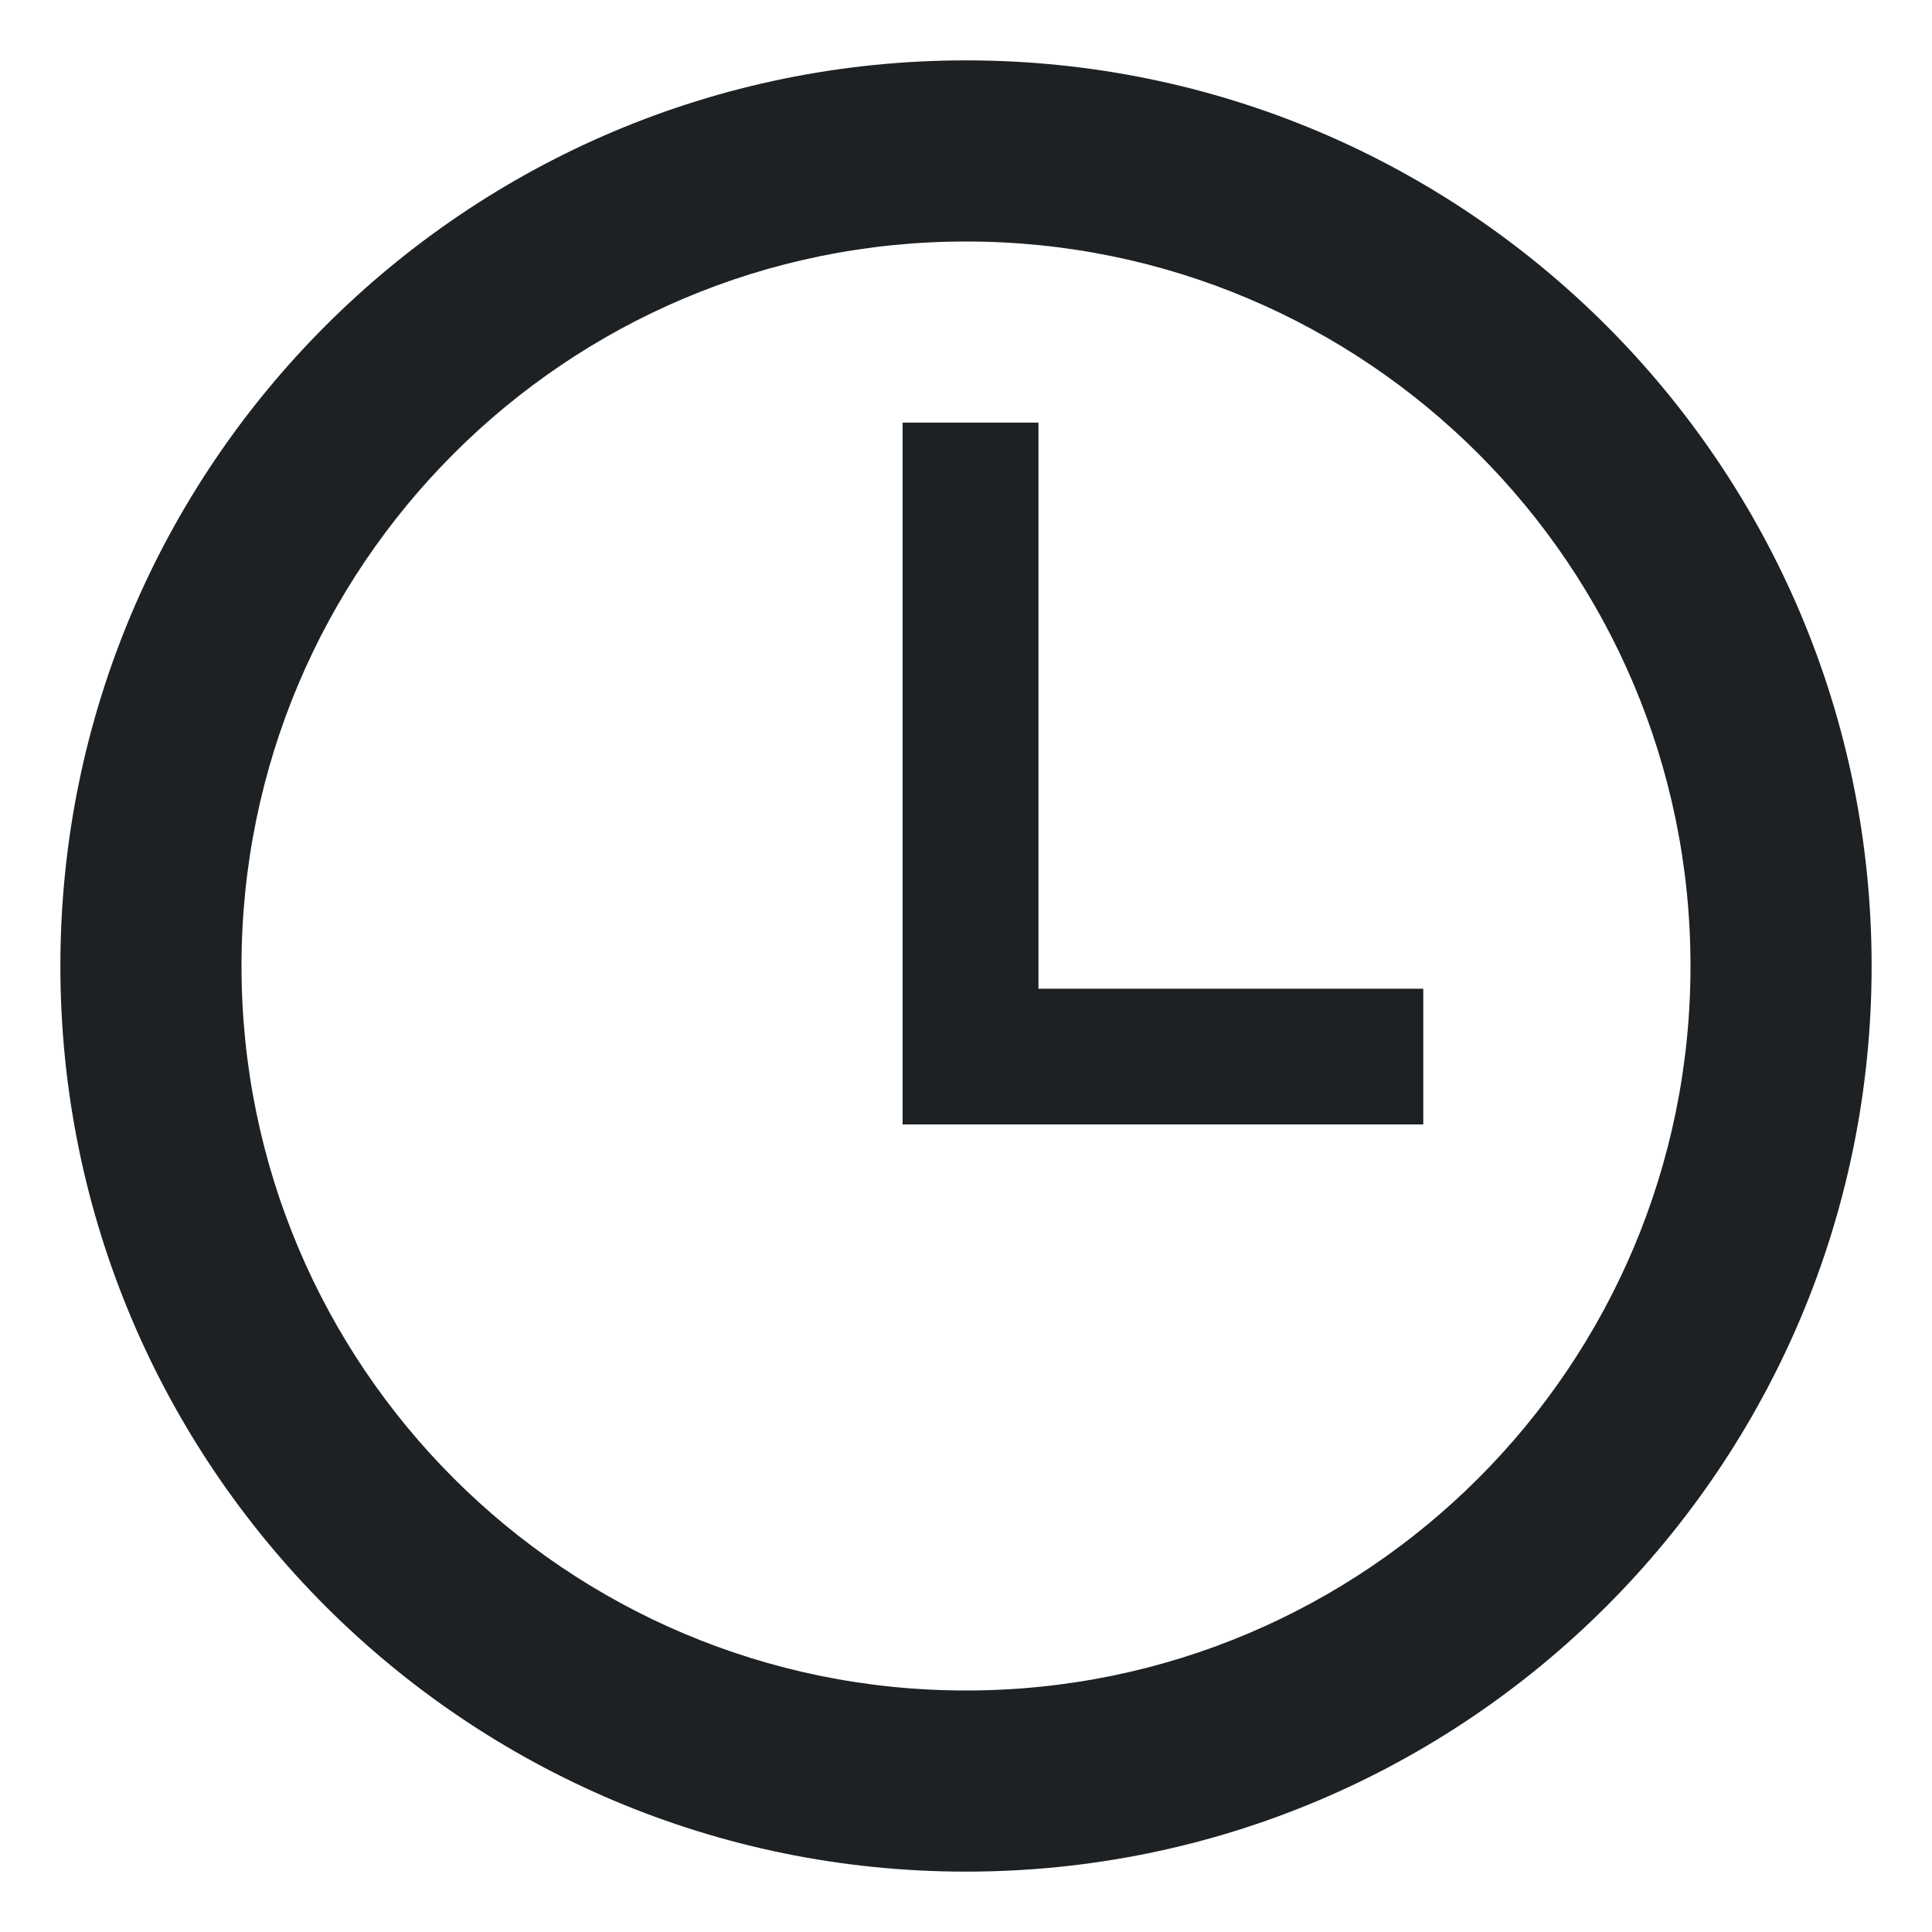
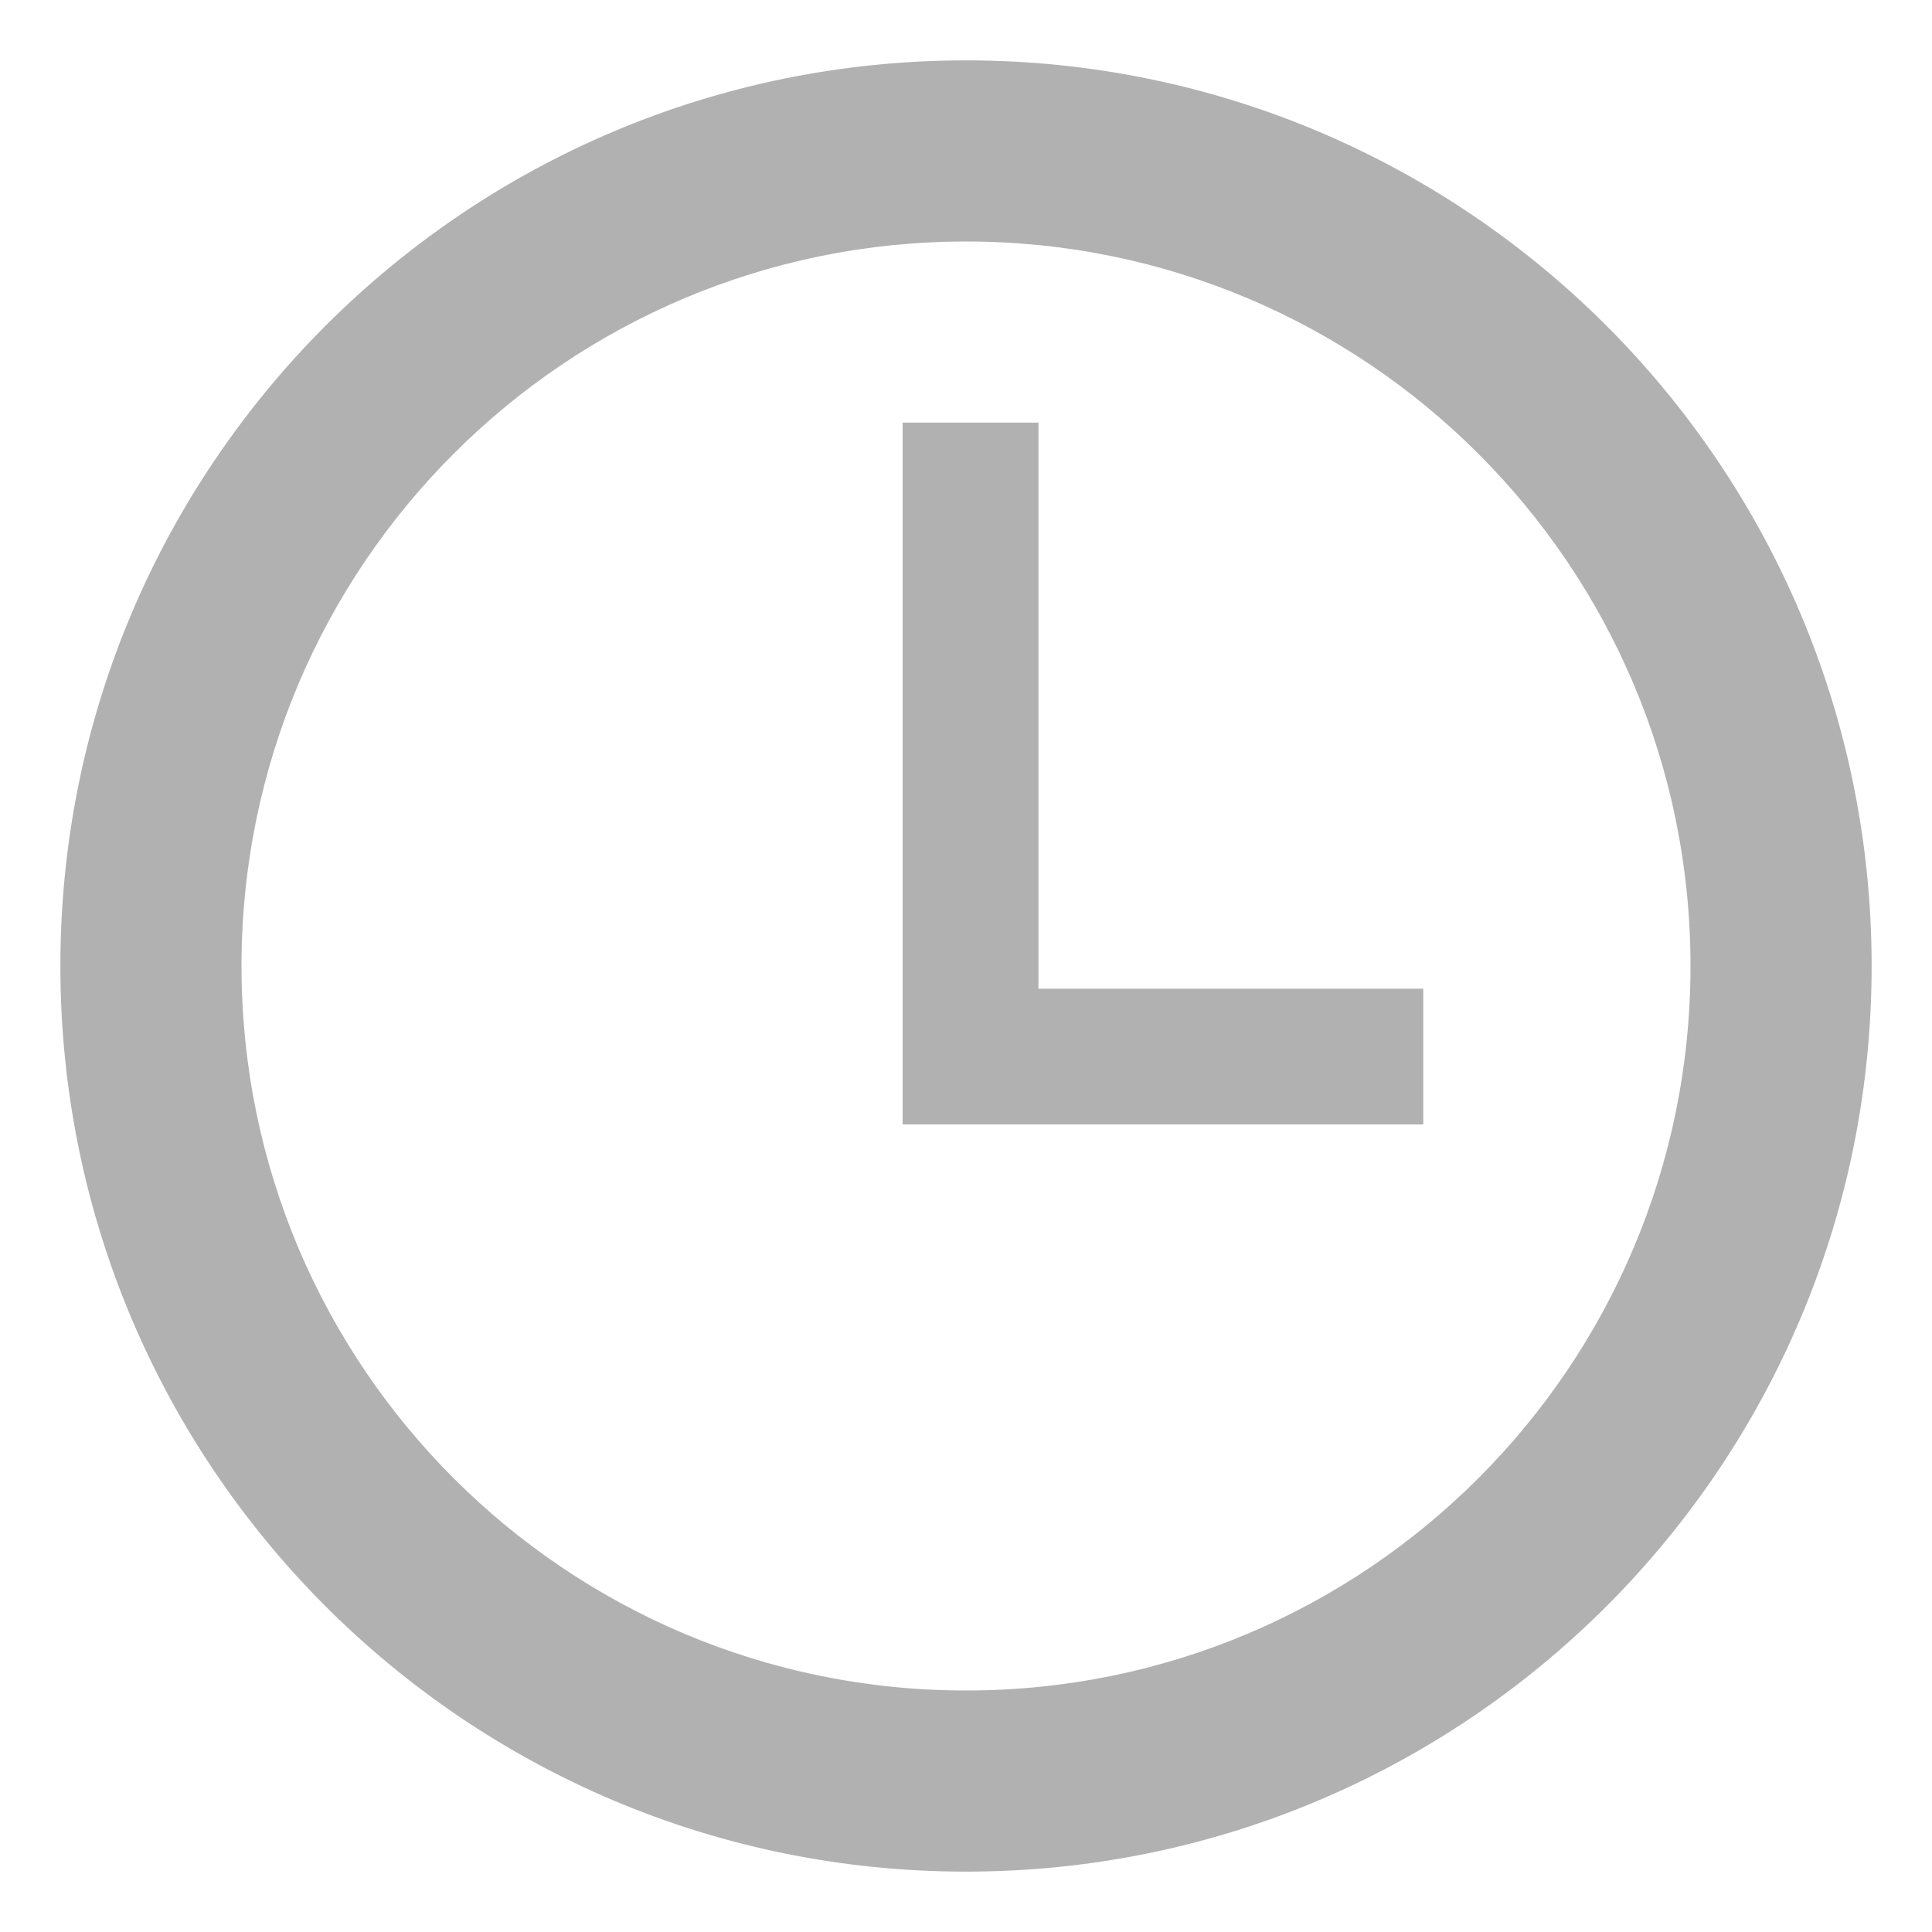
<svg xmlns="http://www.w3.org/2000/svg" width="16" height="16" viewBox="0 0 16 16" fill="none">
-   <path d="M8 0.5C12.142 0.5 15.5 3.858 15.5 8C15.5 12.142 12.142 15.5 8 15.5C3.858 15.5 0.5 12.142 0.5 8C0.5 3.858 3.858 0.5 8 0.5ZM8 2C4.686 2 2 4.686 2 8C2 11.314 4.686 14 8 14C11.314 14 14 11.314 14 8C14 4.686 11.314 2 8 2ZM8.6 3.5V8.188H11.787V9.312H7.475V3.5H8.6Z" fill="#1D2124" />
+   <path d="M8 0.5C12.142 0.5 15.5 3.858 15.5 8C15.5 12.142 12.142 15.5 8 15.5C3.858 15.5 0.5 12.142 0.5 8C0.5 3.858 3.858 0.5 8 0.5ZM8 2C4.686 2 2 4.686 2 8C2 11.314 4.686 14 8 14C11.314 14 14 11.314 14 8C14 4.686 11.314 2 8 2ZM8.6 3.5V8.188H11.787V9.312H7.475V3.5H8.6Z" fill="#b1b1b1" />
</svg>
